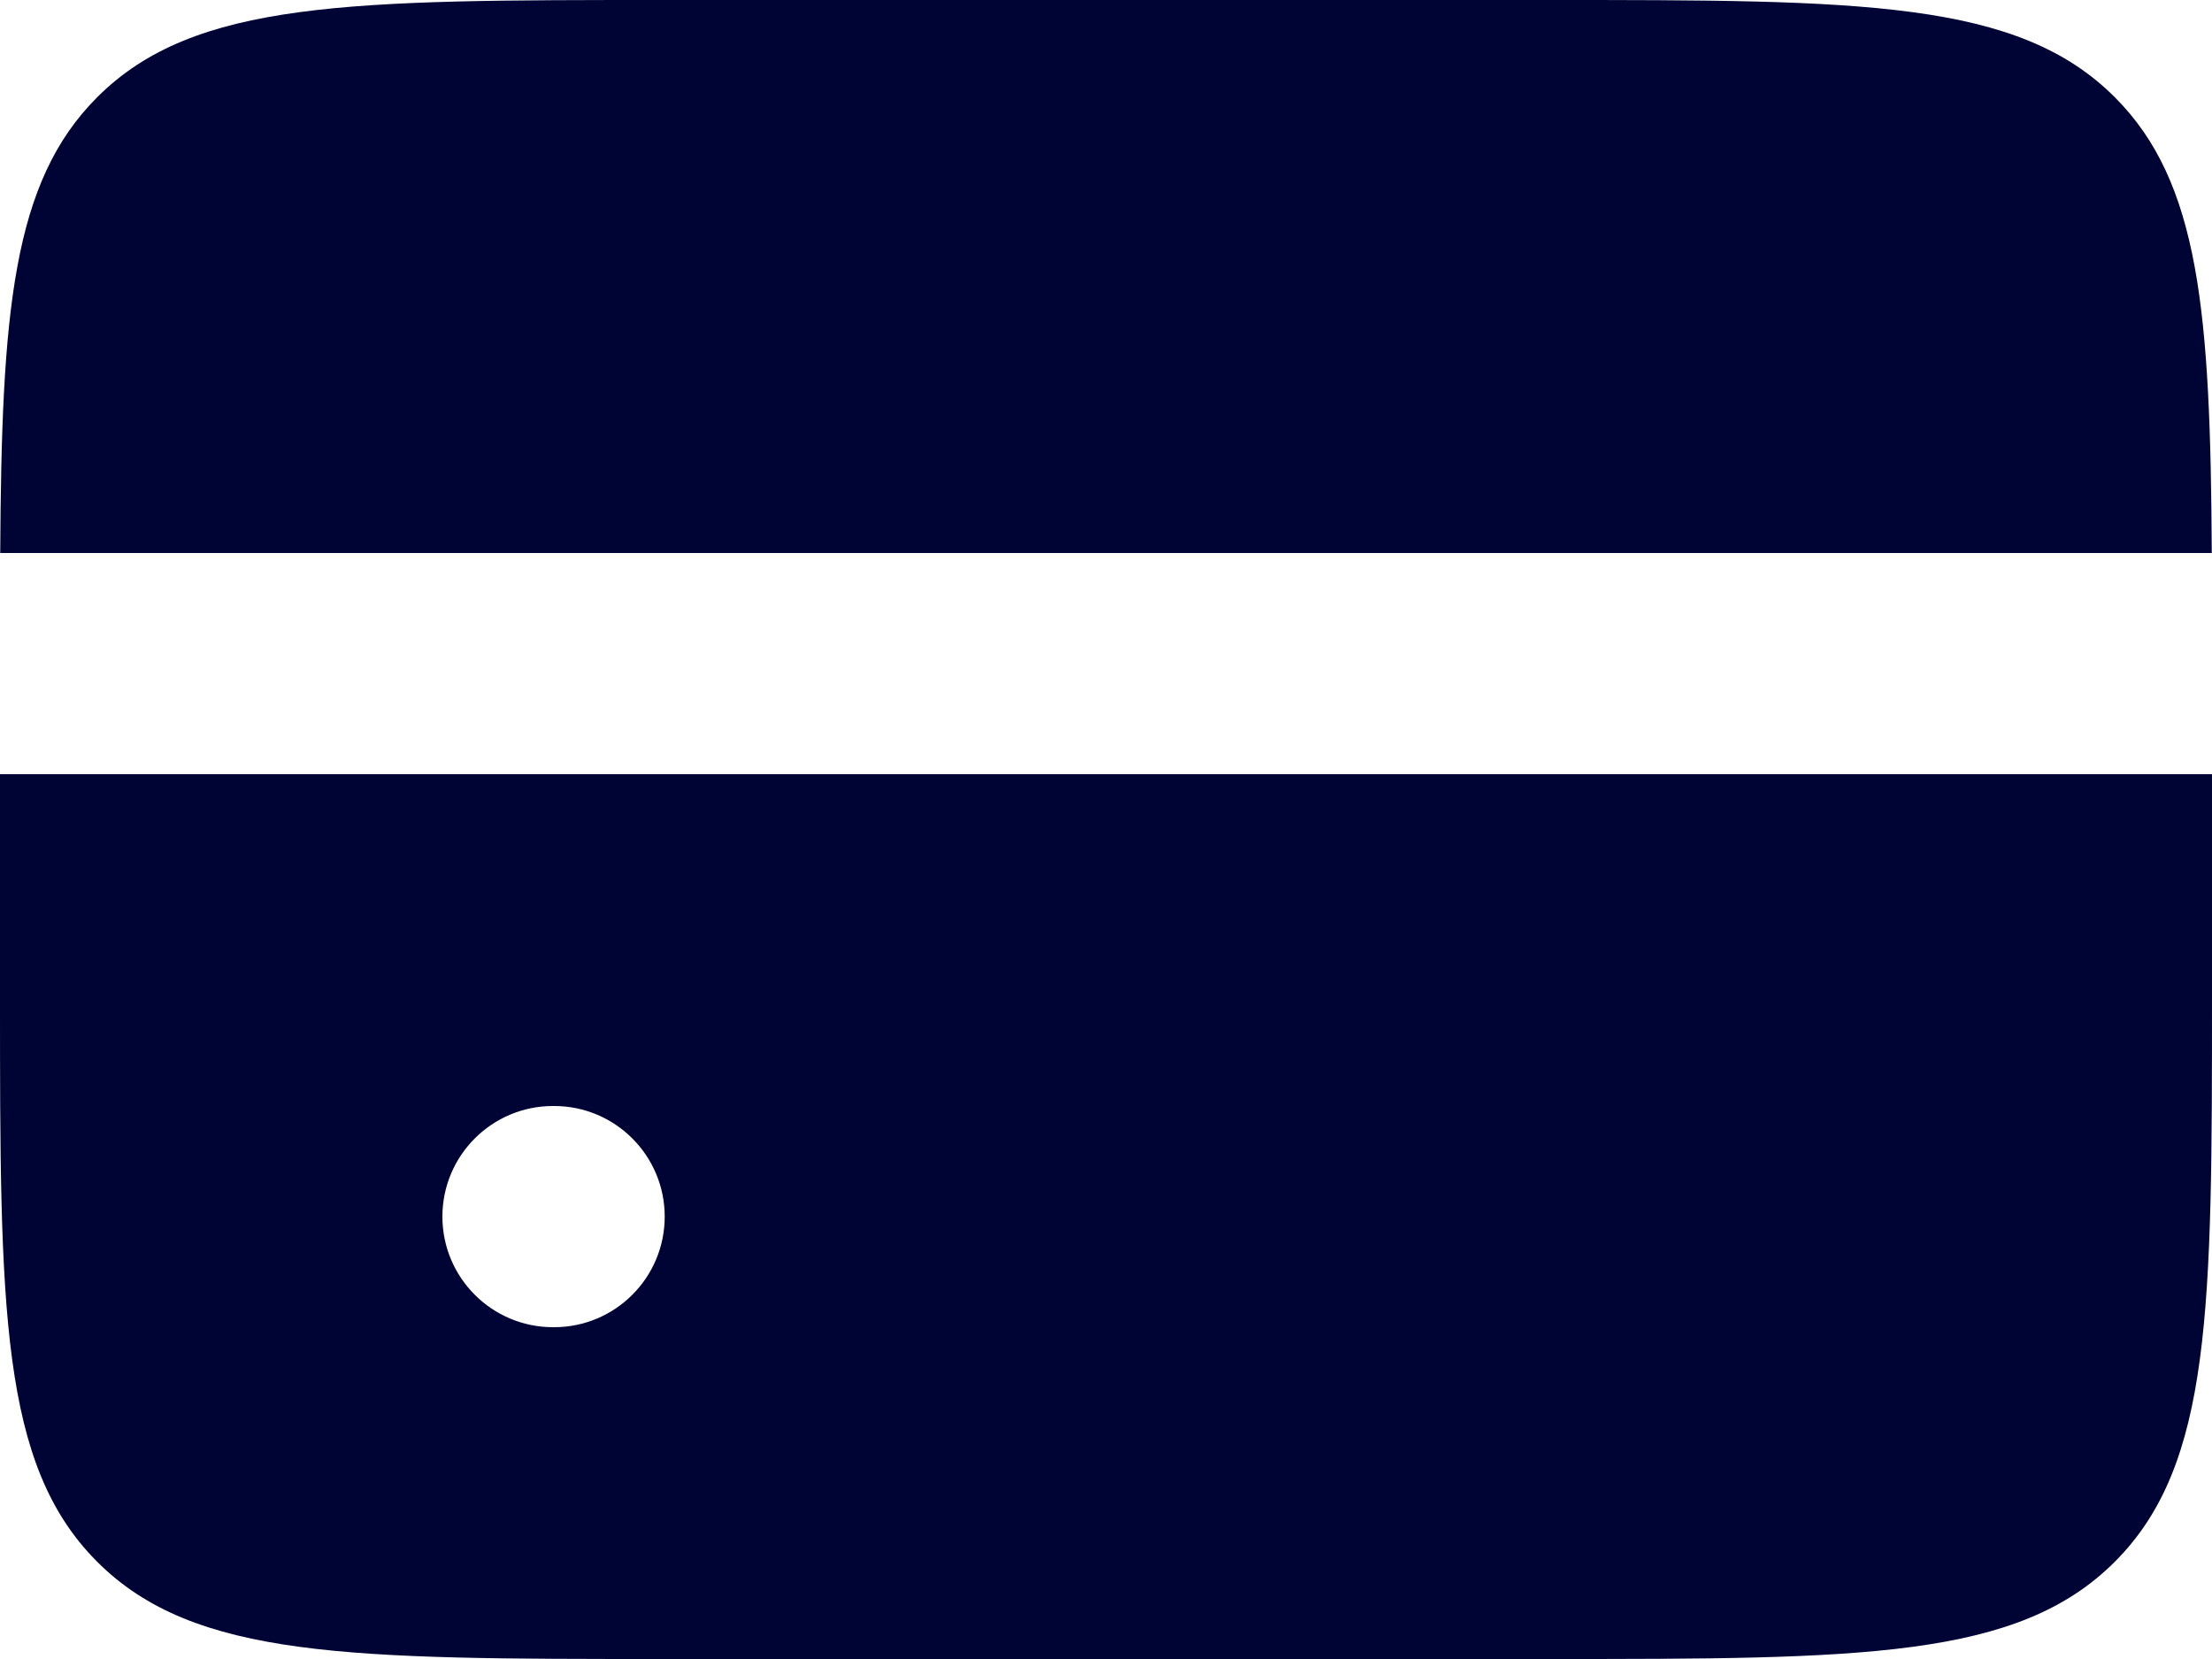
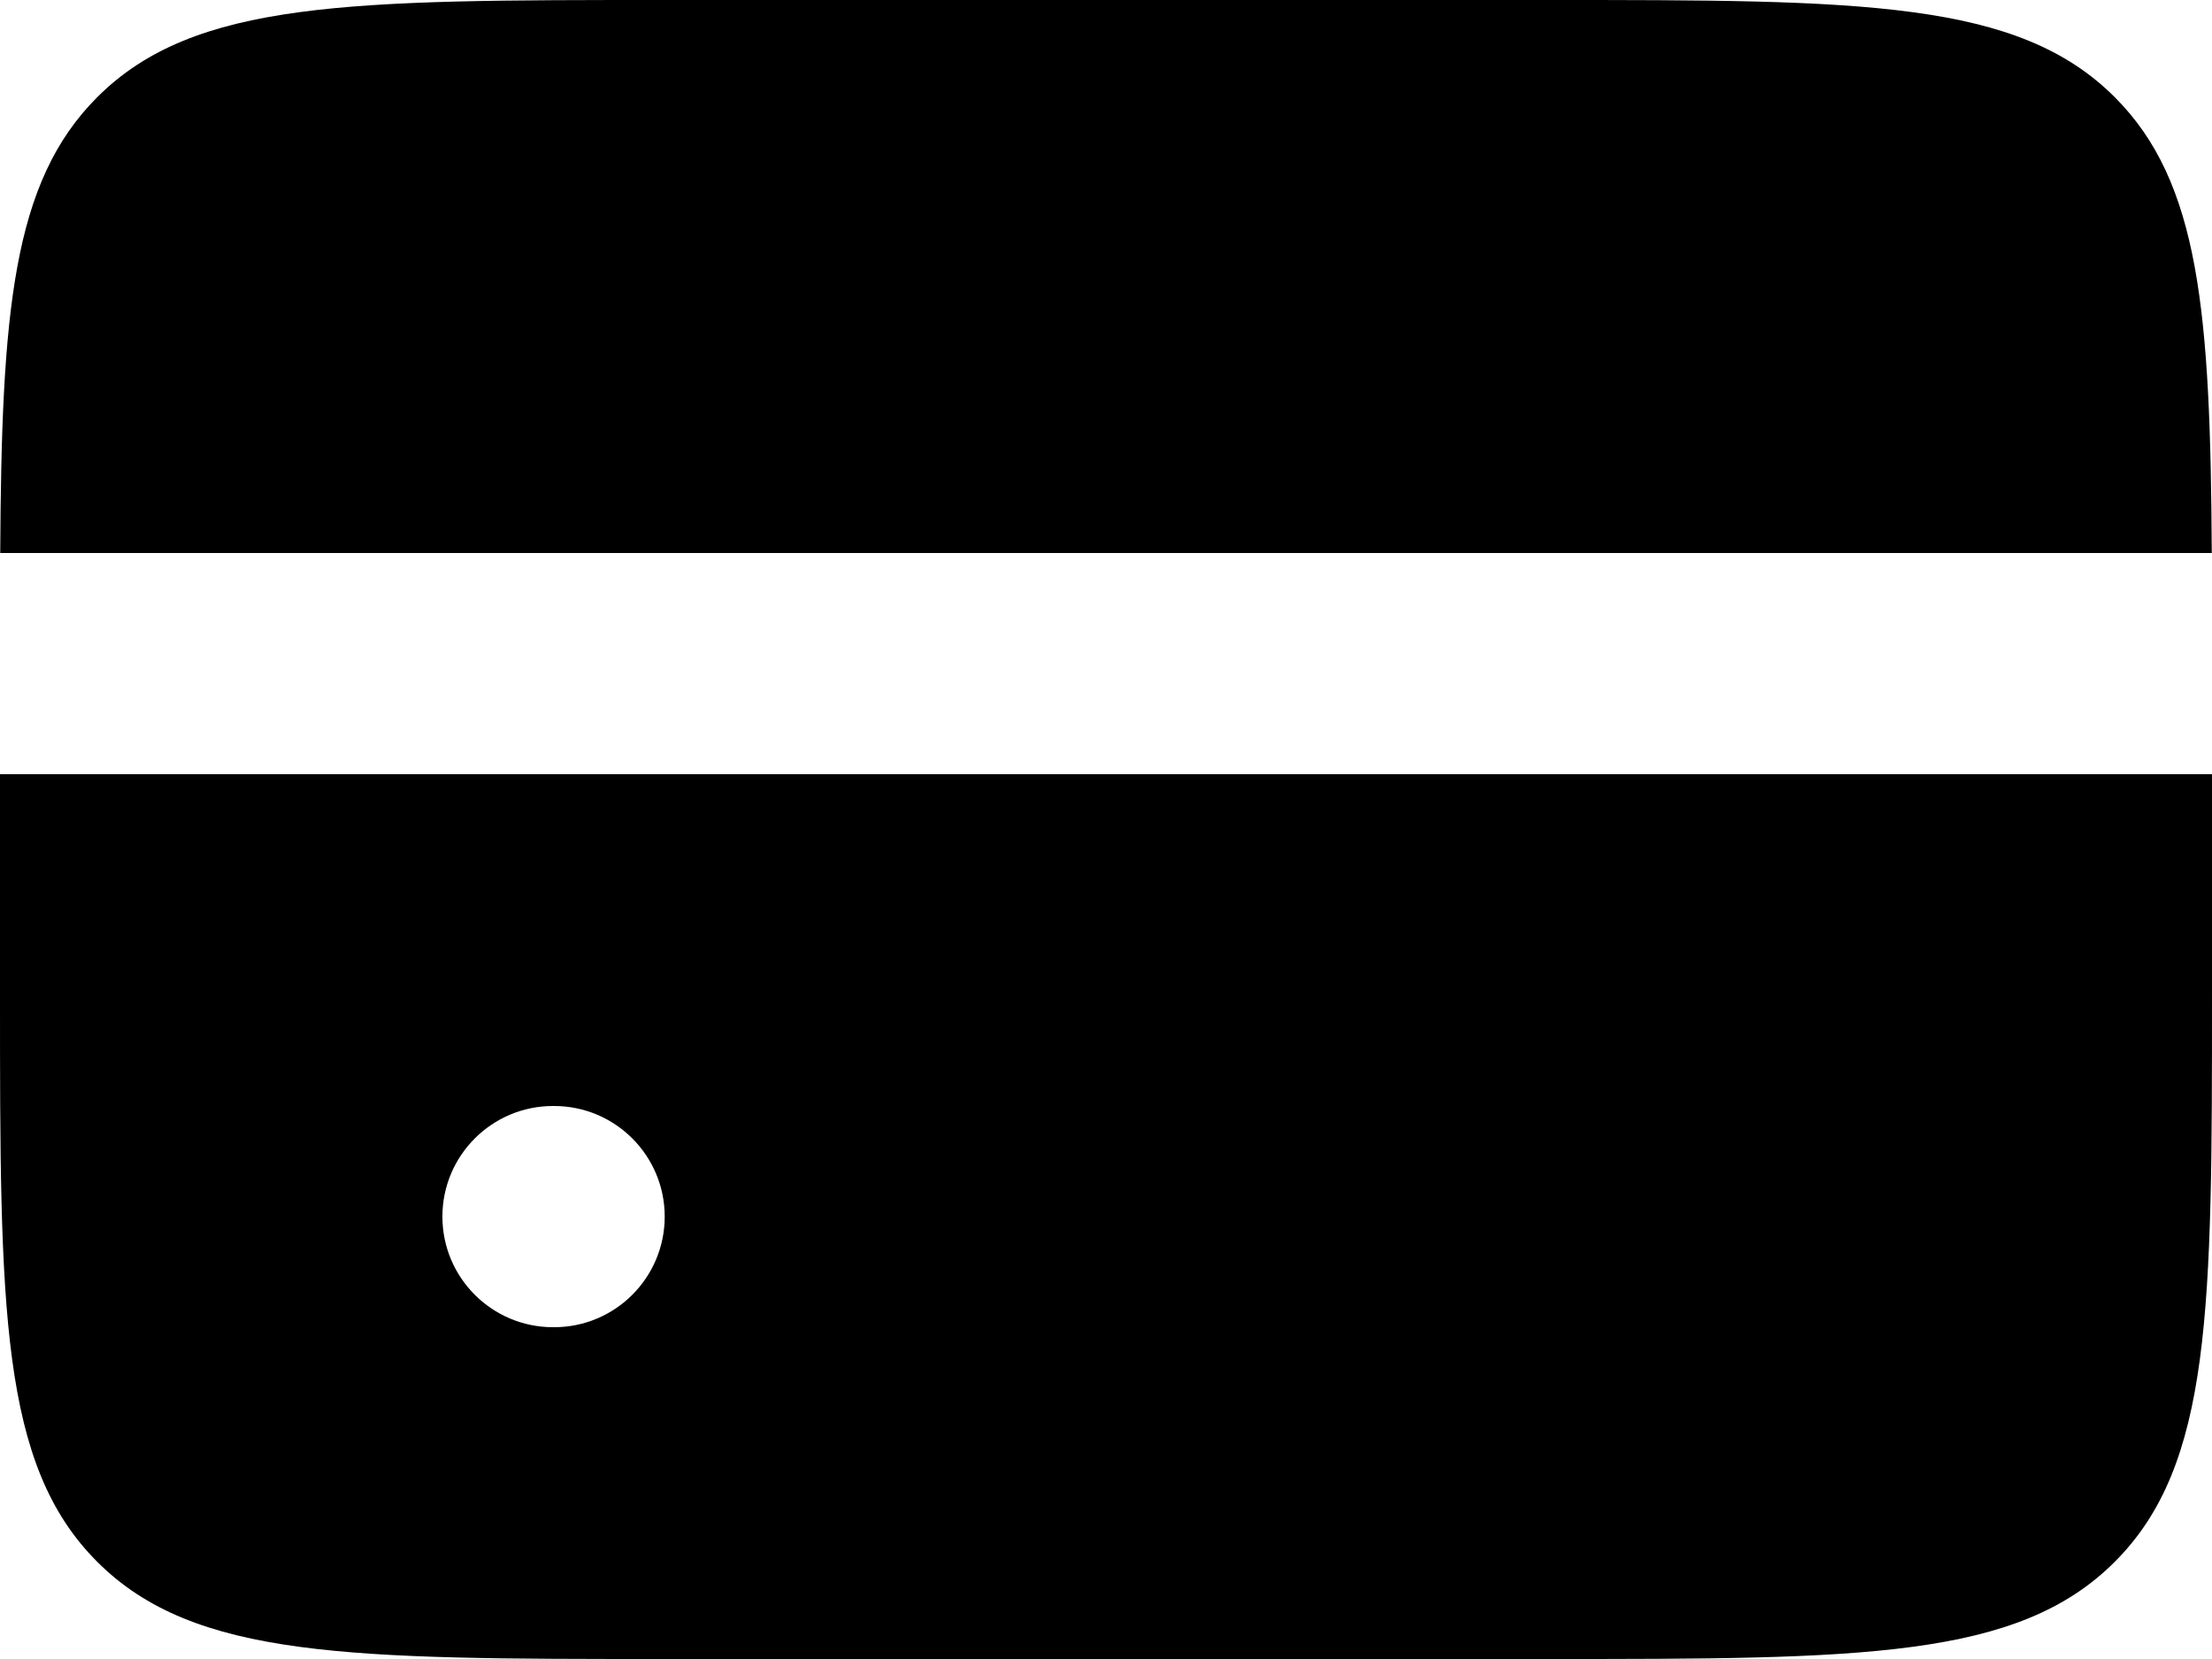
<svg xmlns="http://www.w3.org/2000/svg" width="20" height="15" viewBox="0 0 20 15" fill="none">
-   <path fill-rule="evenodd" clip-rule="evenodd" d="M0.002 5H19.998C19.986 2.825 19.89 1.647 19.121 0.879C18.243 0 16.828 0 14 0H6C3.172 0 1.757 0 0.879 0.879C0.11 1.647 0.014 2.825 0.002 5ZM20 7H0V9C0 11.828 0 13.243 0.879 14.121C1.757 15 3.172 15 6 15H14C16.828 15 18.243 15 19.121 14.121C20 13.243 20 11.828 20 9V7ZM5 10C4.448 10 4 10.448 4 11C4 11.552 4.448 12 5 12H5.01C5.562 12 6.01 11.552 6.01 11C6.01 10.448 5.562 10 5.01 10H5Z" fill="#000435" />
+   <path fill-rule="evenodd" clip-rule="evenodd" d="M0.002 5H19.998C19.986 2.825 19.89 1.647 19.121 0.879C18.243 0 16.828 0 14 0H6C3.172 0 1.757 0 0.879 0.879C0.11 1.647 0.014 2.825 0.002 5ZM20 7H0V9C0 11.828 0 13.243 0.879 14.121C1.757 15 3.172 15 6 15H14C16.828 15 18.243 15 19.121 14.121C20 13.243 20 11.828 20 9V7ZM5 10C4.448 10 4 10.448 4 11C4 11.552 4.448 12 5 12H5.01C5.562 12 6.01 11.552 6.01 11C6.01 10.448 5.562 10 5.01 10H5Z" fill="currentColor" />
</svg>
